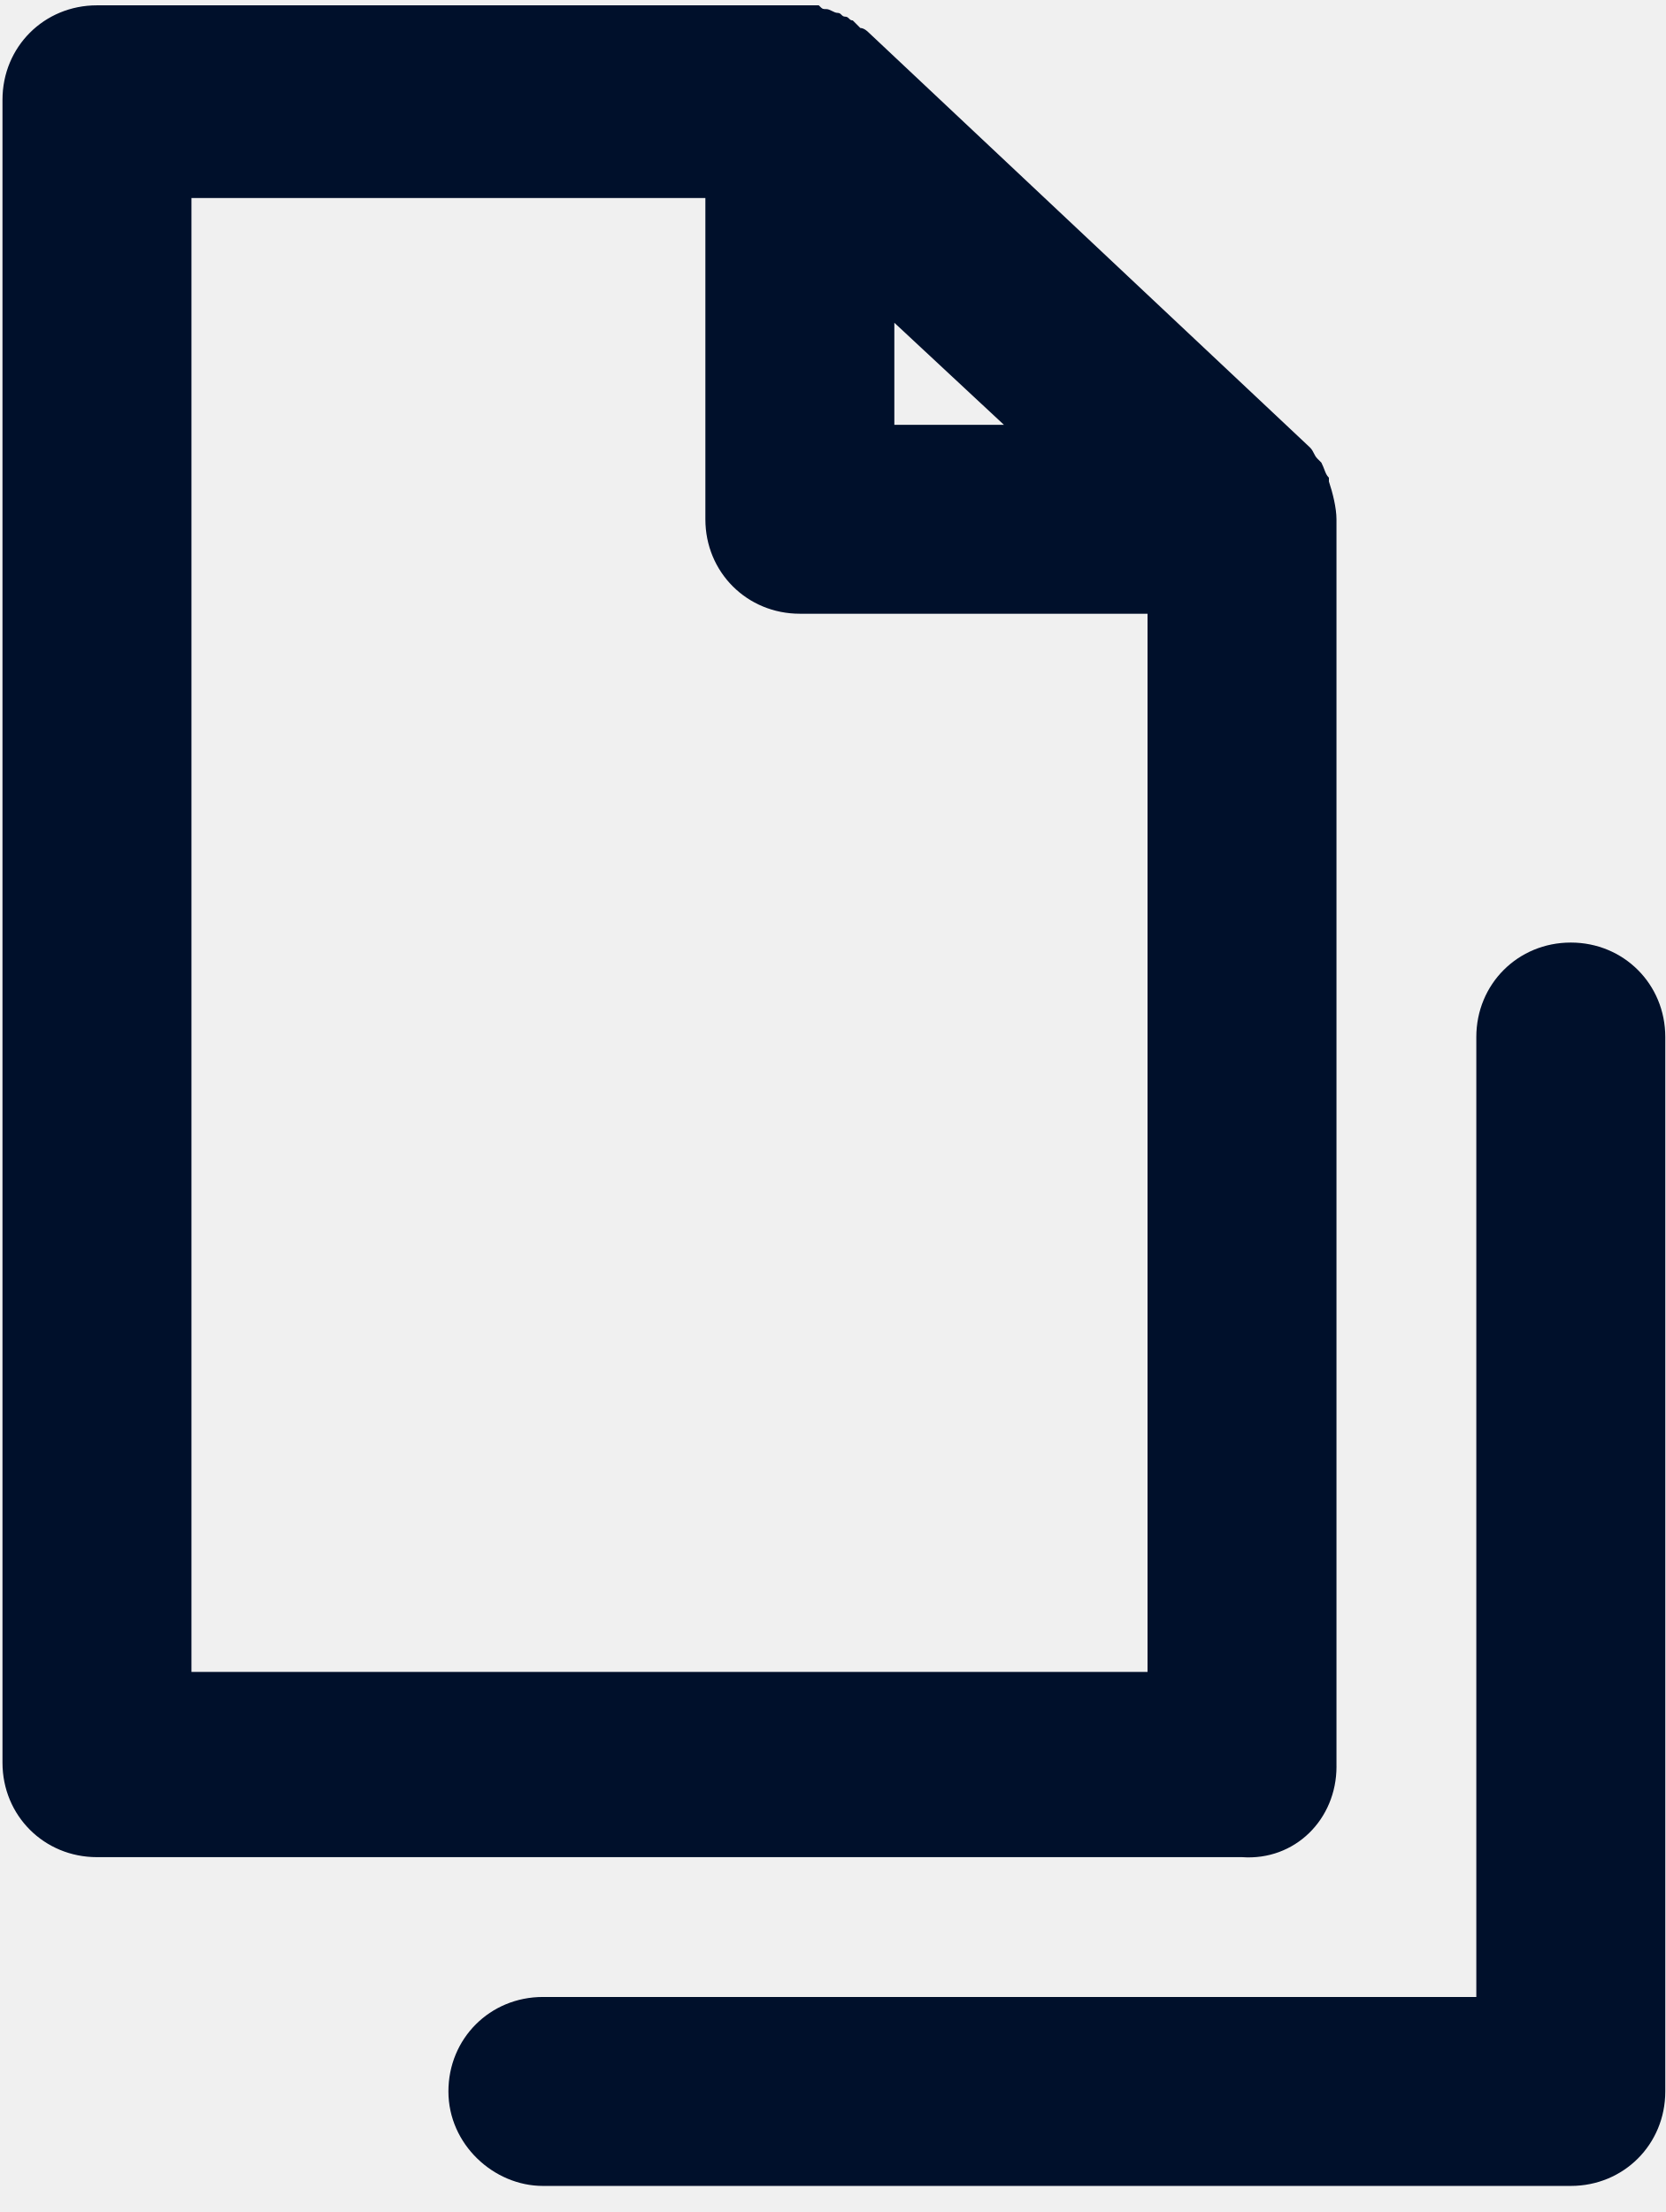
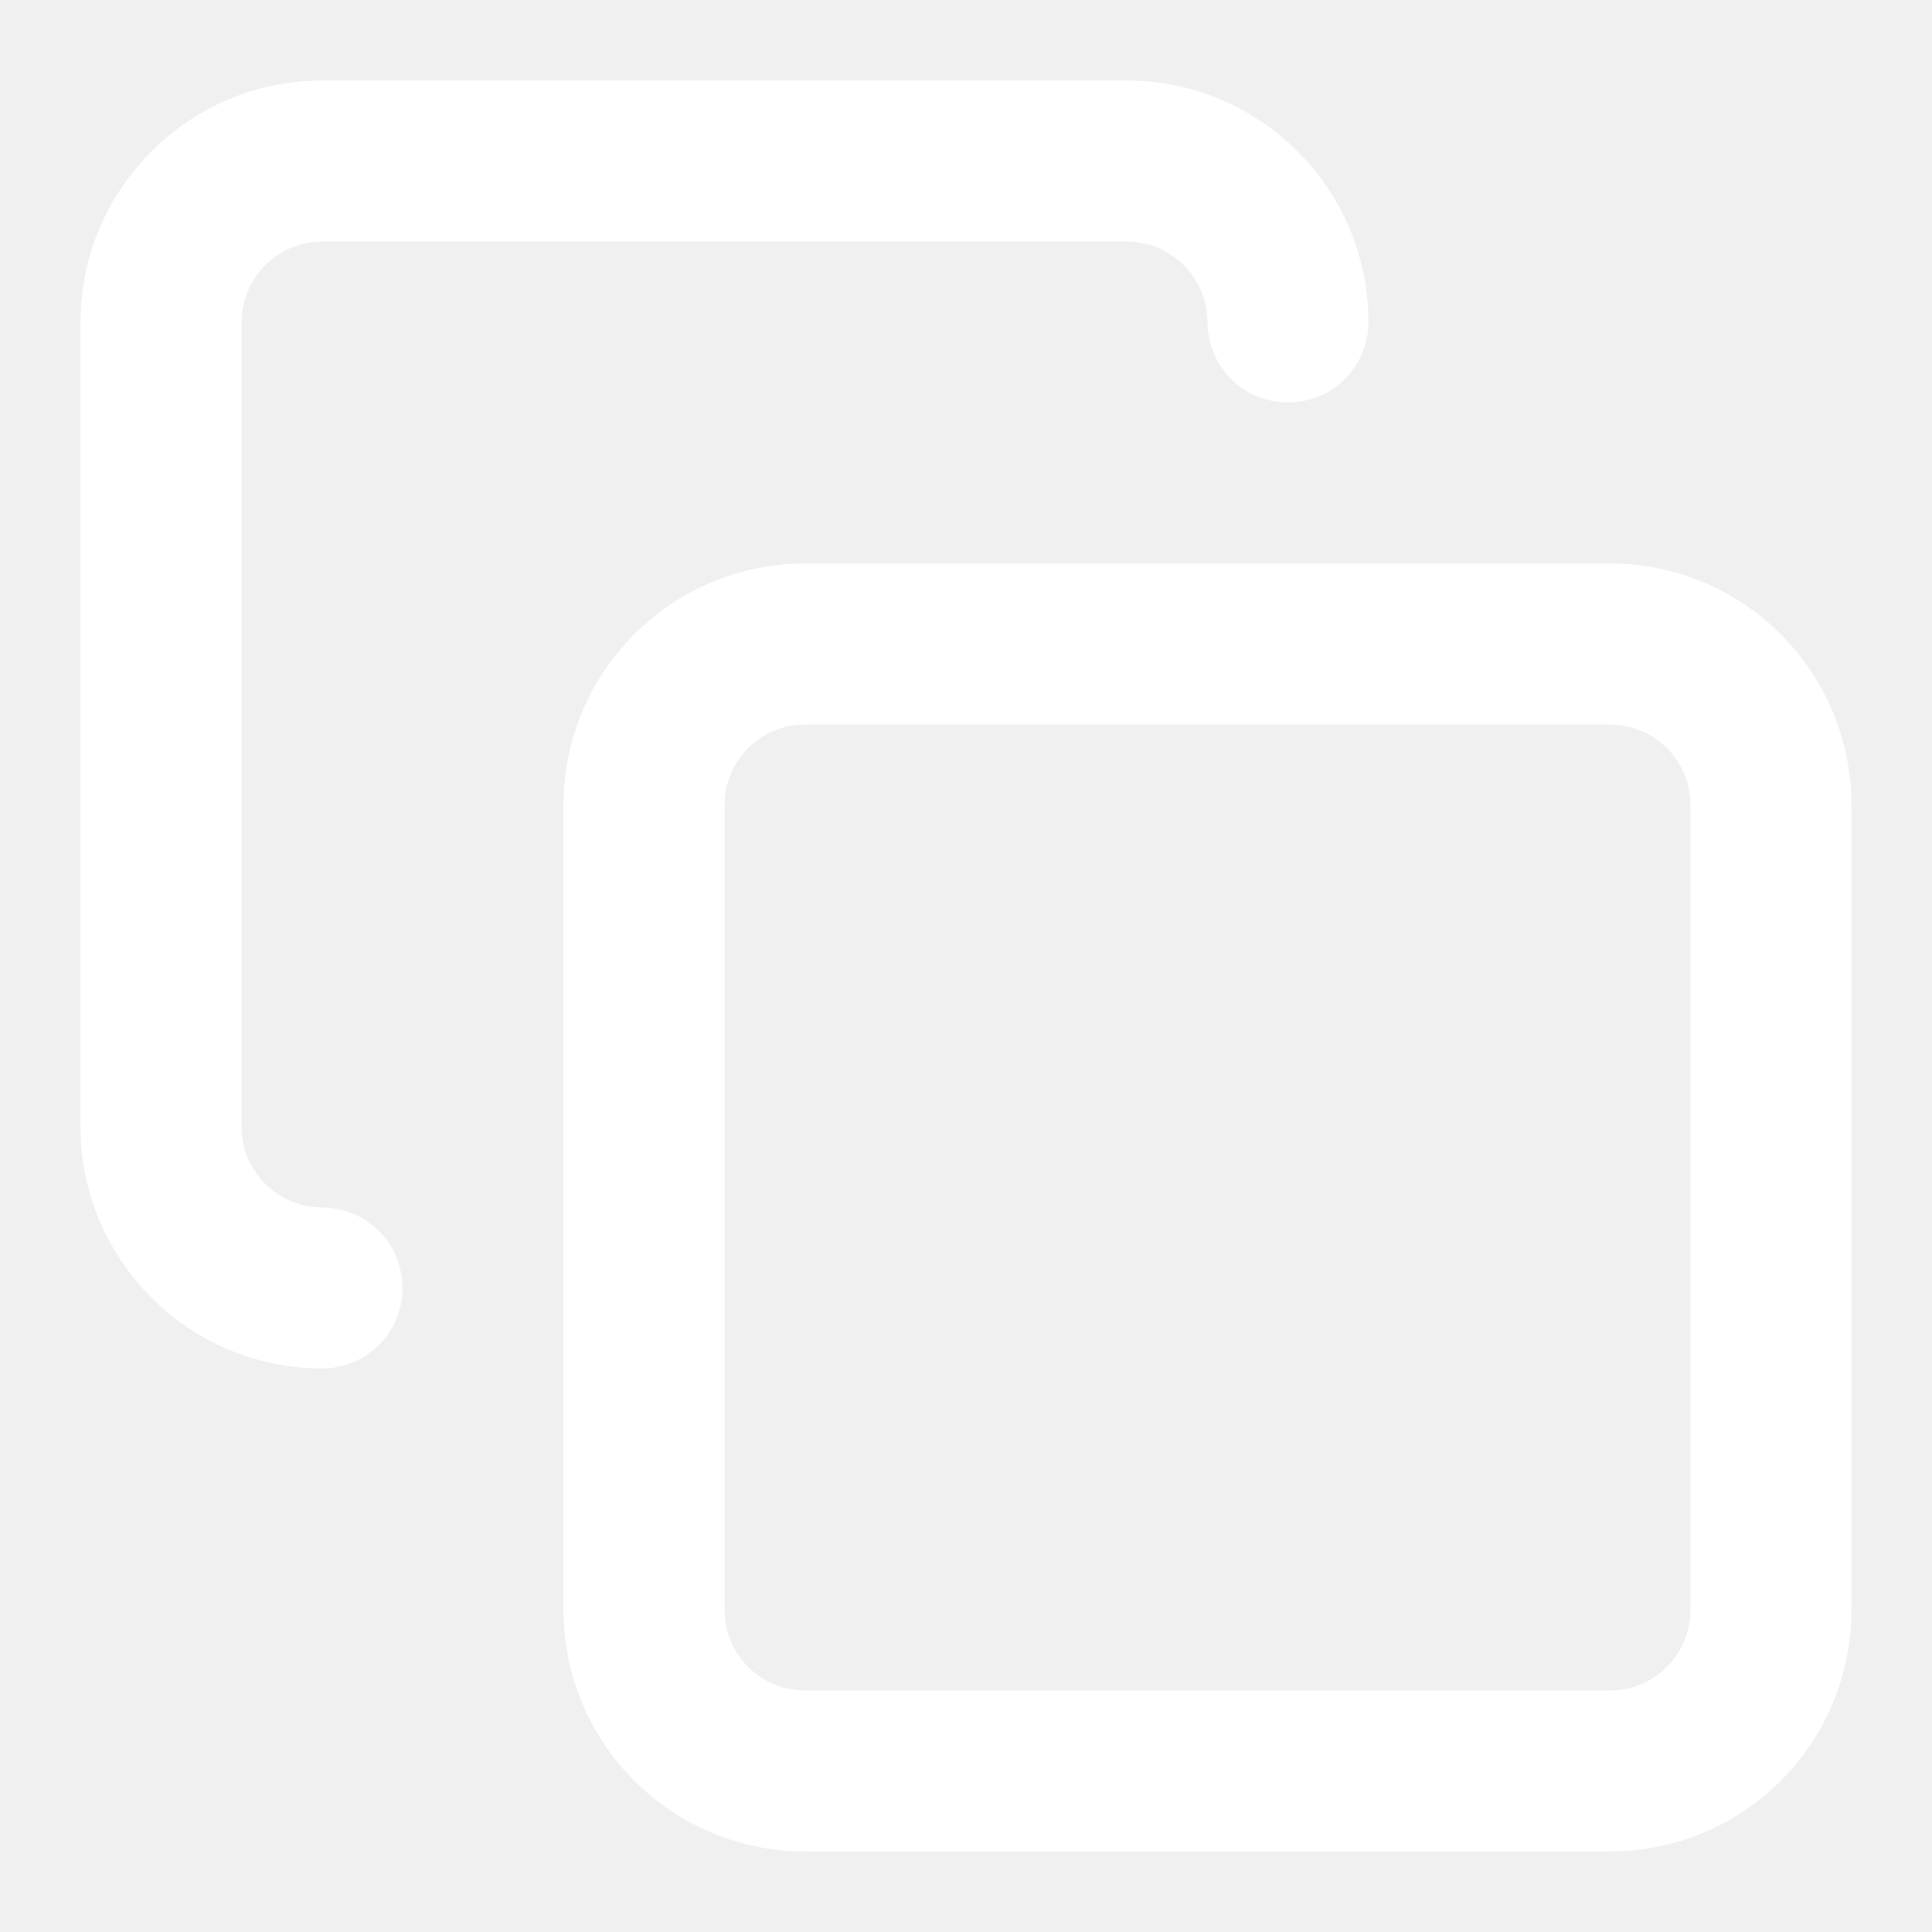
- <svg xmlns="http://www.w3.org/2000/svg" width="61" height="81" viewBox="0 0 61 81" fill="none">
-   <path fill-rule="evenodd" clip-rule="evenodd" d="M48.942 19.016V64.684L48.943 64.684C48.943 66.622 47.421 68.144 45.483 68.006H3.551C1.614 68.006 0.091 66.484 0.091 64.546V3.655C0.091 1.717 1.613 0.195 3.551 0.195H29.291H29.983C30.062 0.274 30.096 0.308 30.137 0.323C30.167 0.333 30.201 0.333 30.26 0.333C30.329 0.333 30.398 0.368 30.467 0.402C30.537 0.437 30.606 0.472 30.675 0.472C30.744 0.472 30.779 0.506 30.813 0.541C30.848 0.575 30.882 0.61 30.952 0.61C31.021 0.61 31.055 0.645 31.09 0.679C31.125 0.714 31.159 0.748 31.228 0.748L31.505 1.025C31.644 1.025 31.782 1.164 31.782 1.164L47.973 16.387C48.042 16.456 48.077 16.525 48.112 16.595C48.146 16.664 48.181 16.733 48.25 16.802L48.389 16.941C48.441 17.046 48.474 17.132 48.502 17.205L48.502 17.205C48.547 17.323 48.58 17.409 48.665 17.494V17.632C48.804 18.047 48.942 18.601 48.942 19.016ZM36.764 15.556L32.751 11.819V15.556H36.764ZM7.011 61.224V7.252H25.831V19.015C25.831 20.952 27.354 22.474 29.291 22.474H42.023V61.223L7.011 61.224ZM19.881 73.126C17.943 73.126 16.421 74.648 16.421 76.585L16.421 76.585C16.421 78.523 18.082 80.045 19.881 80.045H57.523C59.46 80.045 60.983 78.523 60.983 76.585V37.974C60.983 36.037 59.46 34.515 57.523 34.515C55.586 34.515 54.063 36.037 54.063 37.974V73.126H19.881Z" fill="#00102B" />
+ <svg xmlns="http://www.w3.org/2000/svg" width="32" height="32" viewBox="0 0 32 32" fill="none">
+   <path d="M26.667 10.667H13.333C11.861 10.667 10.667 11.861 10.667 13.333V26.667C10.667 28.139 11.861 29.333 13.333 29.333H26.667C28.139 29.333 29.333 28.139 29.333 26.667V13.333C29.333 11.861 28.139 10.667 26.667 10.667Z" stroke="white" stroke-width="2.667" stroke-linecap="round" stroke-linejoin="round" />
+   <path d="M5.333 21.333C3.867 21.333 2.667 20.133 2.667 18.667V5.333C2.667 3.867 3.867 2.667 5.333 2.667H18.667C20.133 2.667 21.333 3.867 21.333 5.333" stroke="white" stroke-width="2.667" stroke-linecap="round" stroke-linejoin="round" />
</svg>
